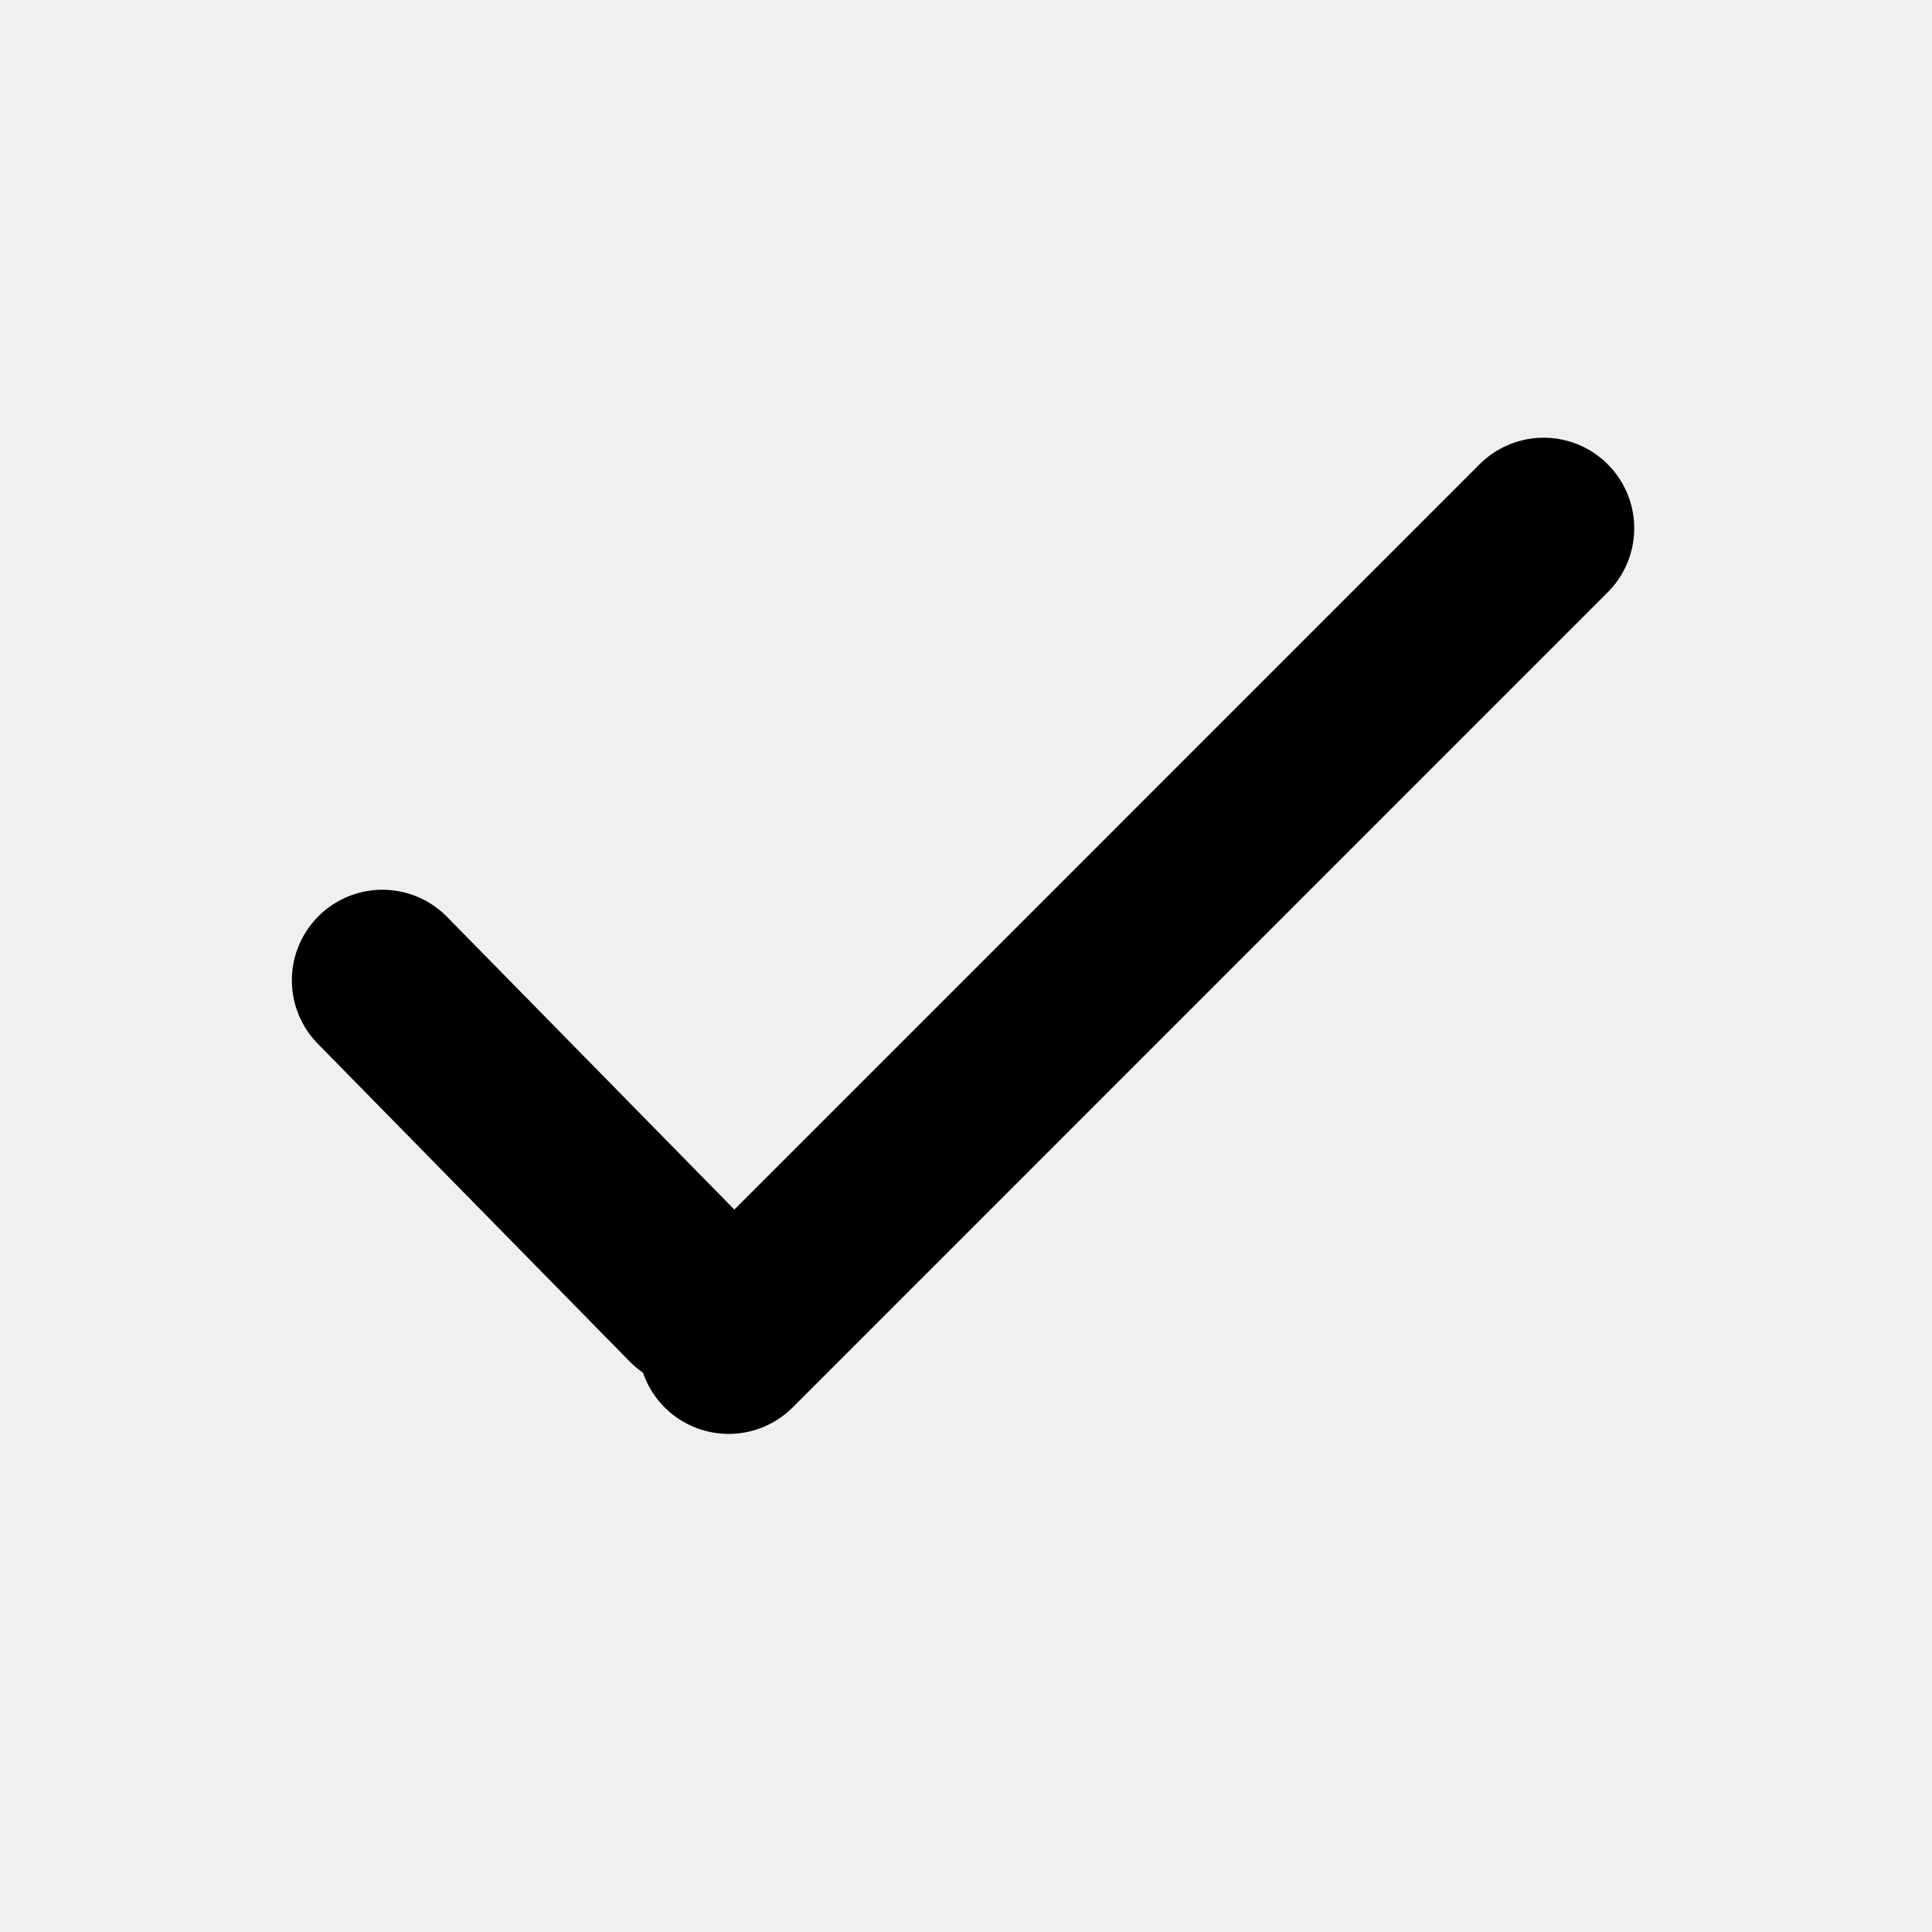
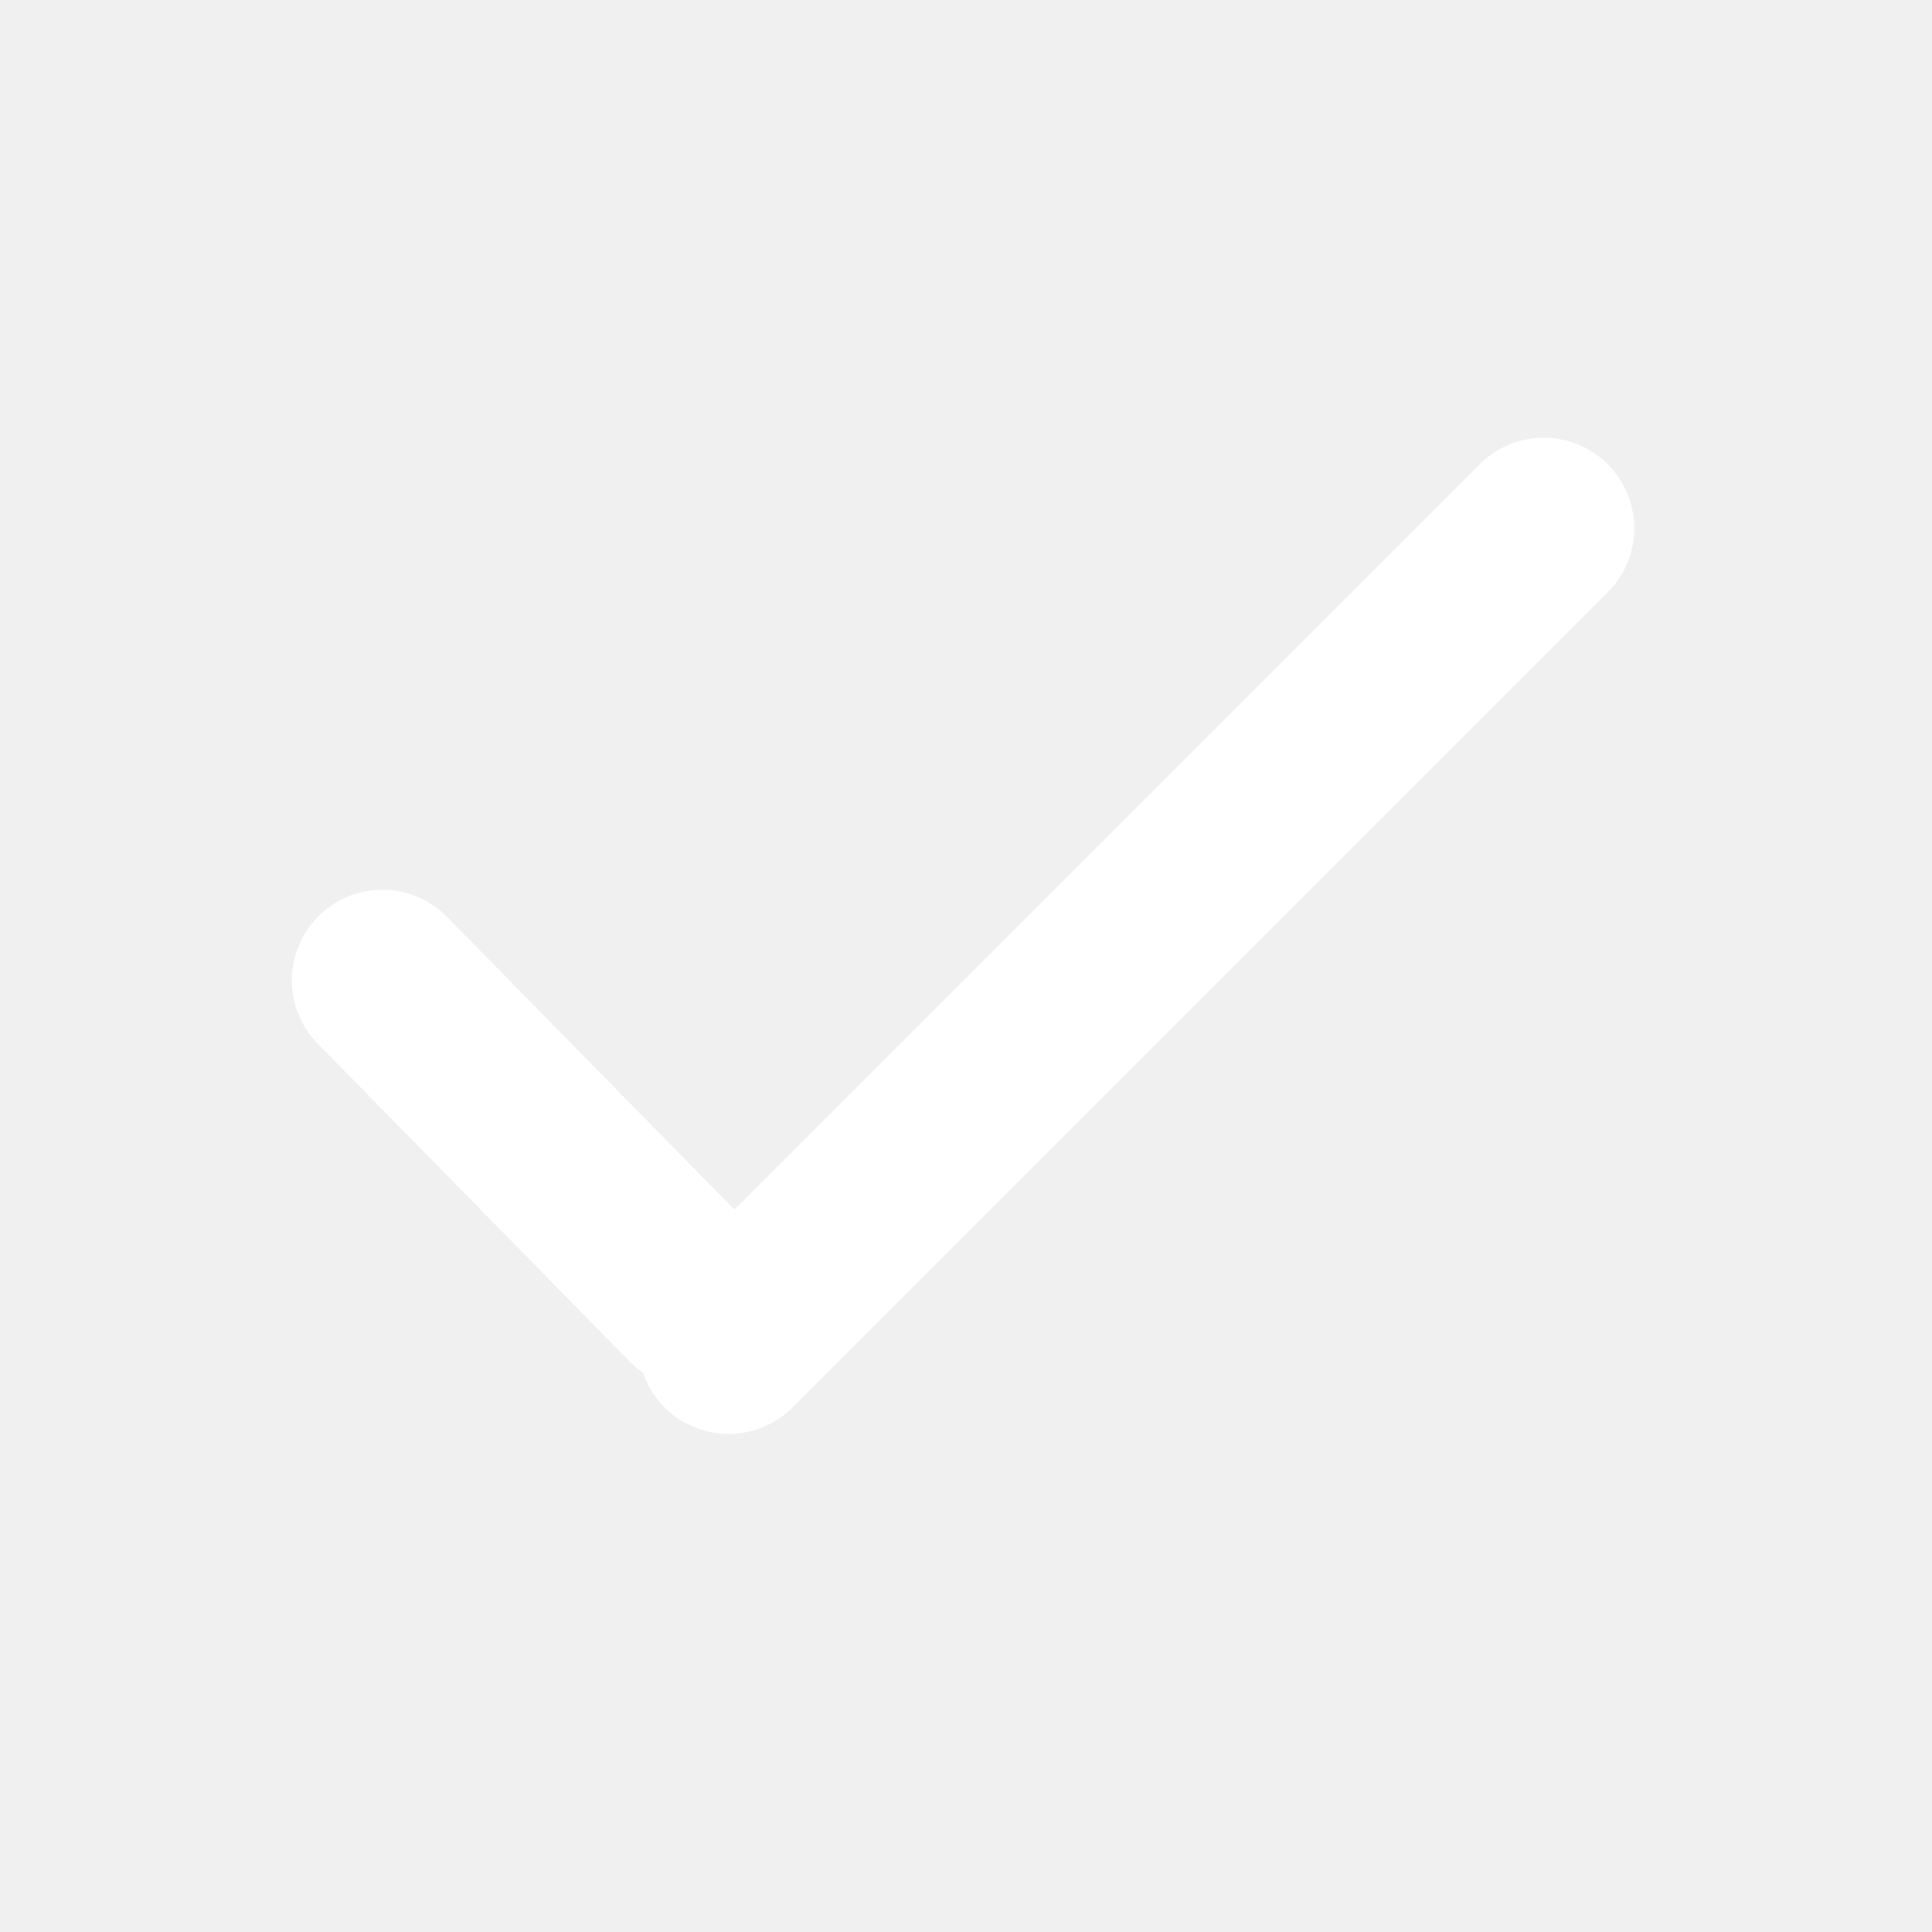
<svg xmlns="http://www.w3.org/2000/svg" width="32px" height="32px" viewBox="0 0 32 32" version="1.1">
  <defs />
  <g id="tab/heading/icon/complete" stroke="none" stroke-width="1" fill="none" fill-rule="evenodd" stroke-linecap="round">
-     <g id="Group" transform="translate(6, 8)" stroke="#000000" stroke-width="3">
+     <g id="Group" transform="translate(6, 8)" stroke="#fff" stroke-width="3">
      <path d="M6.069,14.25 L19.568,0.75" id="Line-2" />
      <path d="M0.334,8.237 L5.499,13.499" id="Line-2" />
    </g>
  </g>
</svg>
